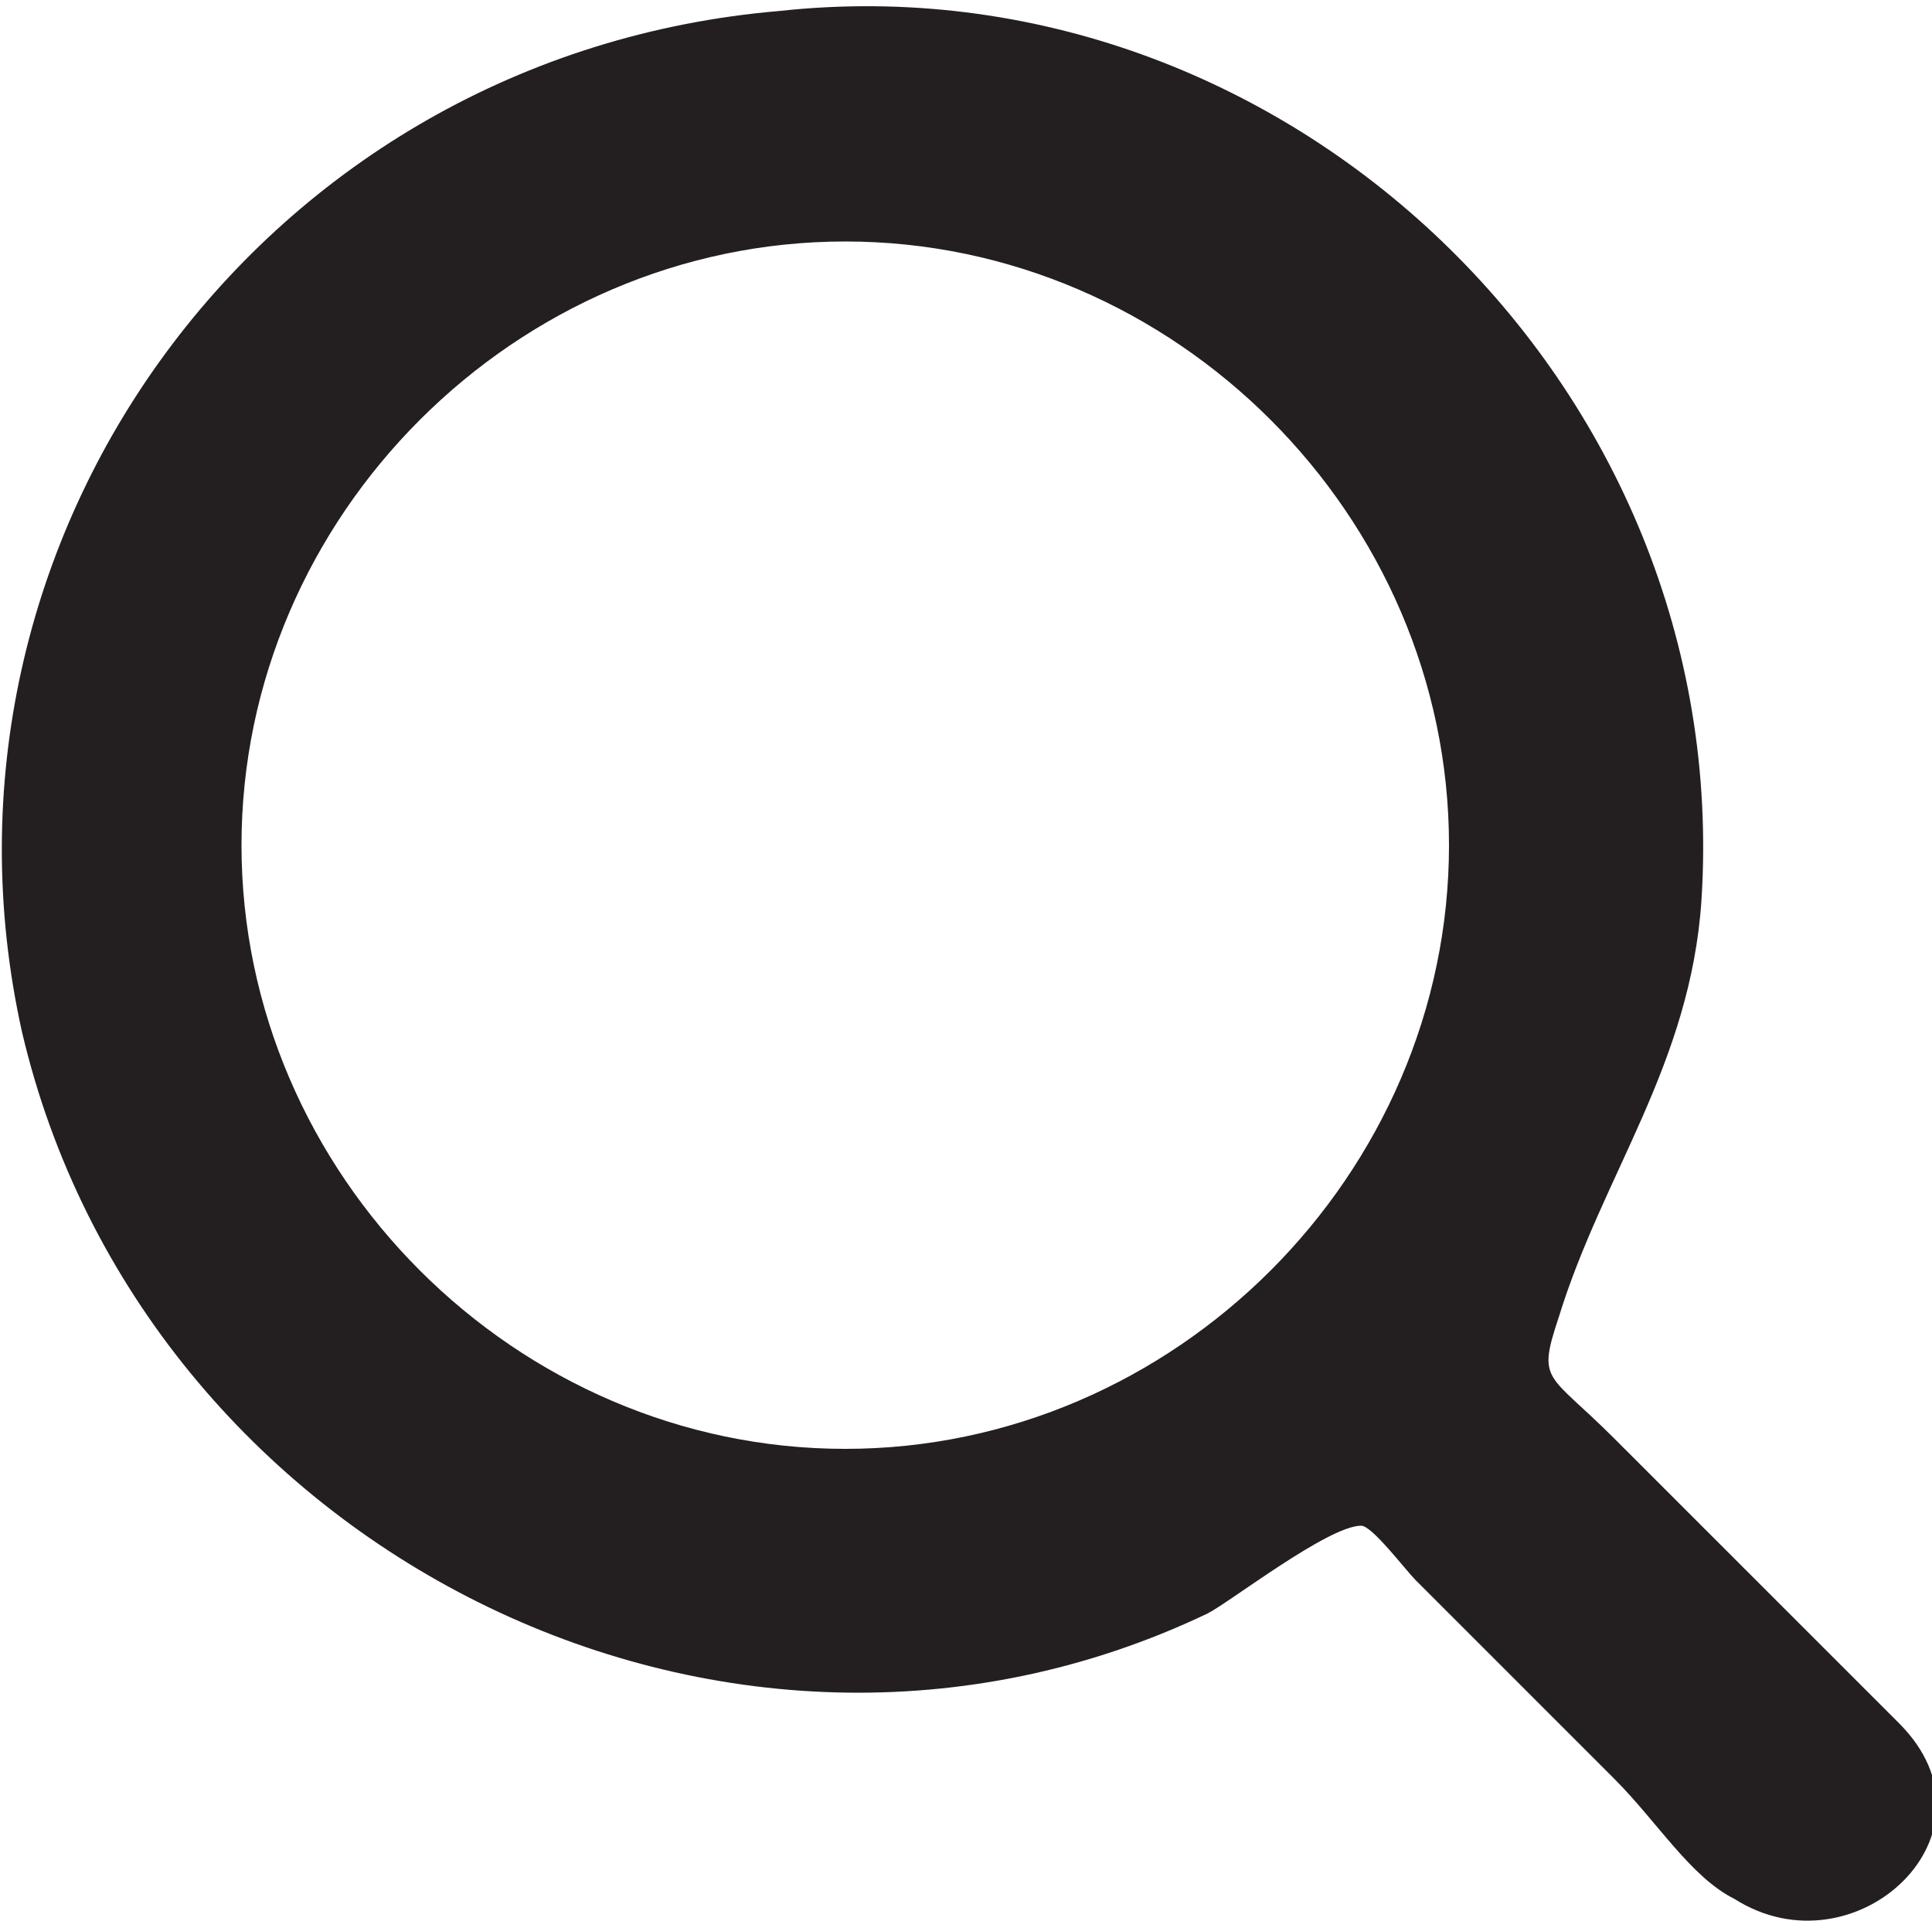
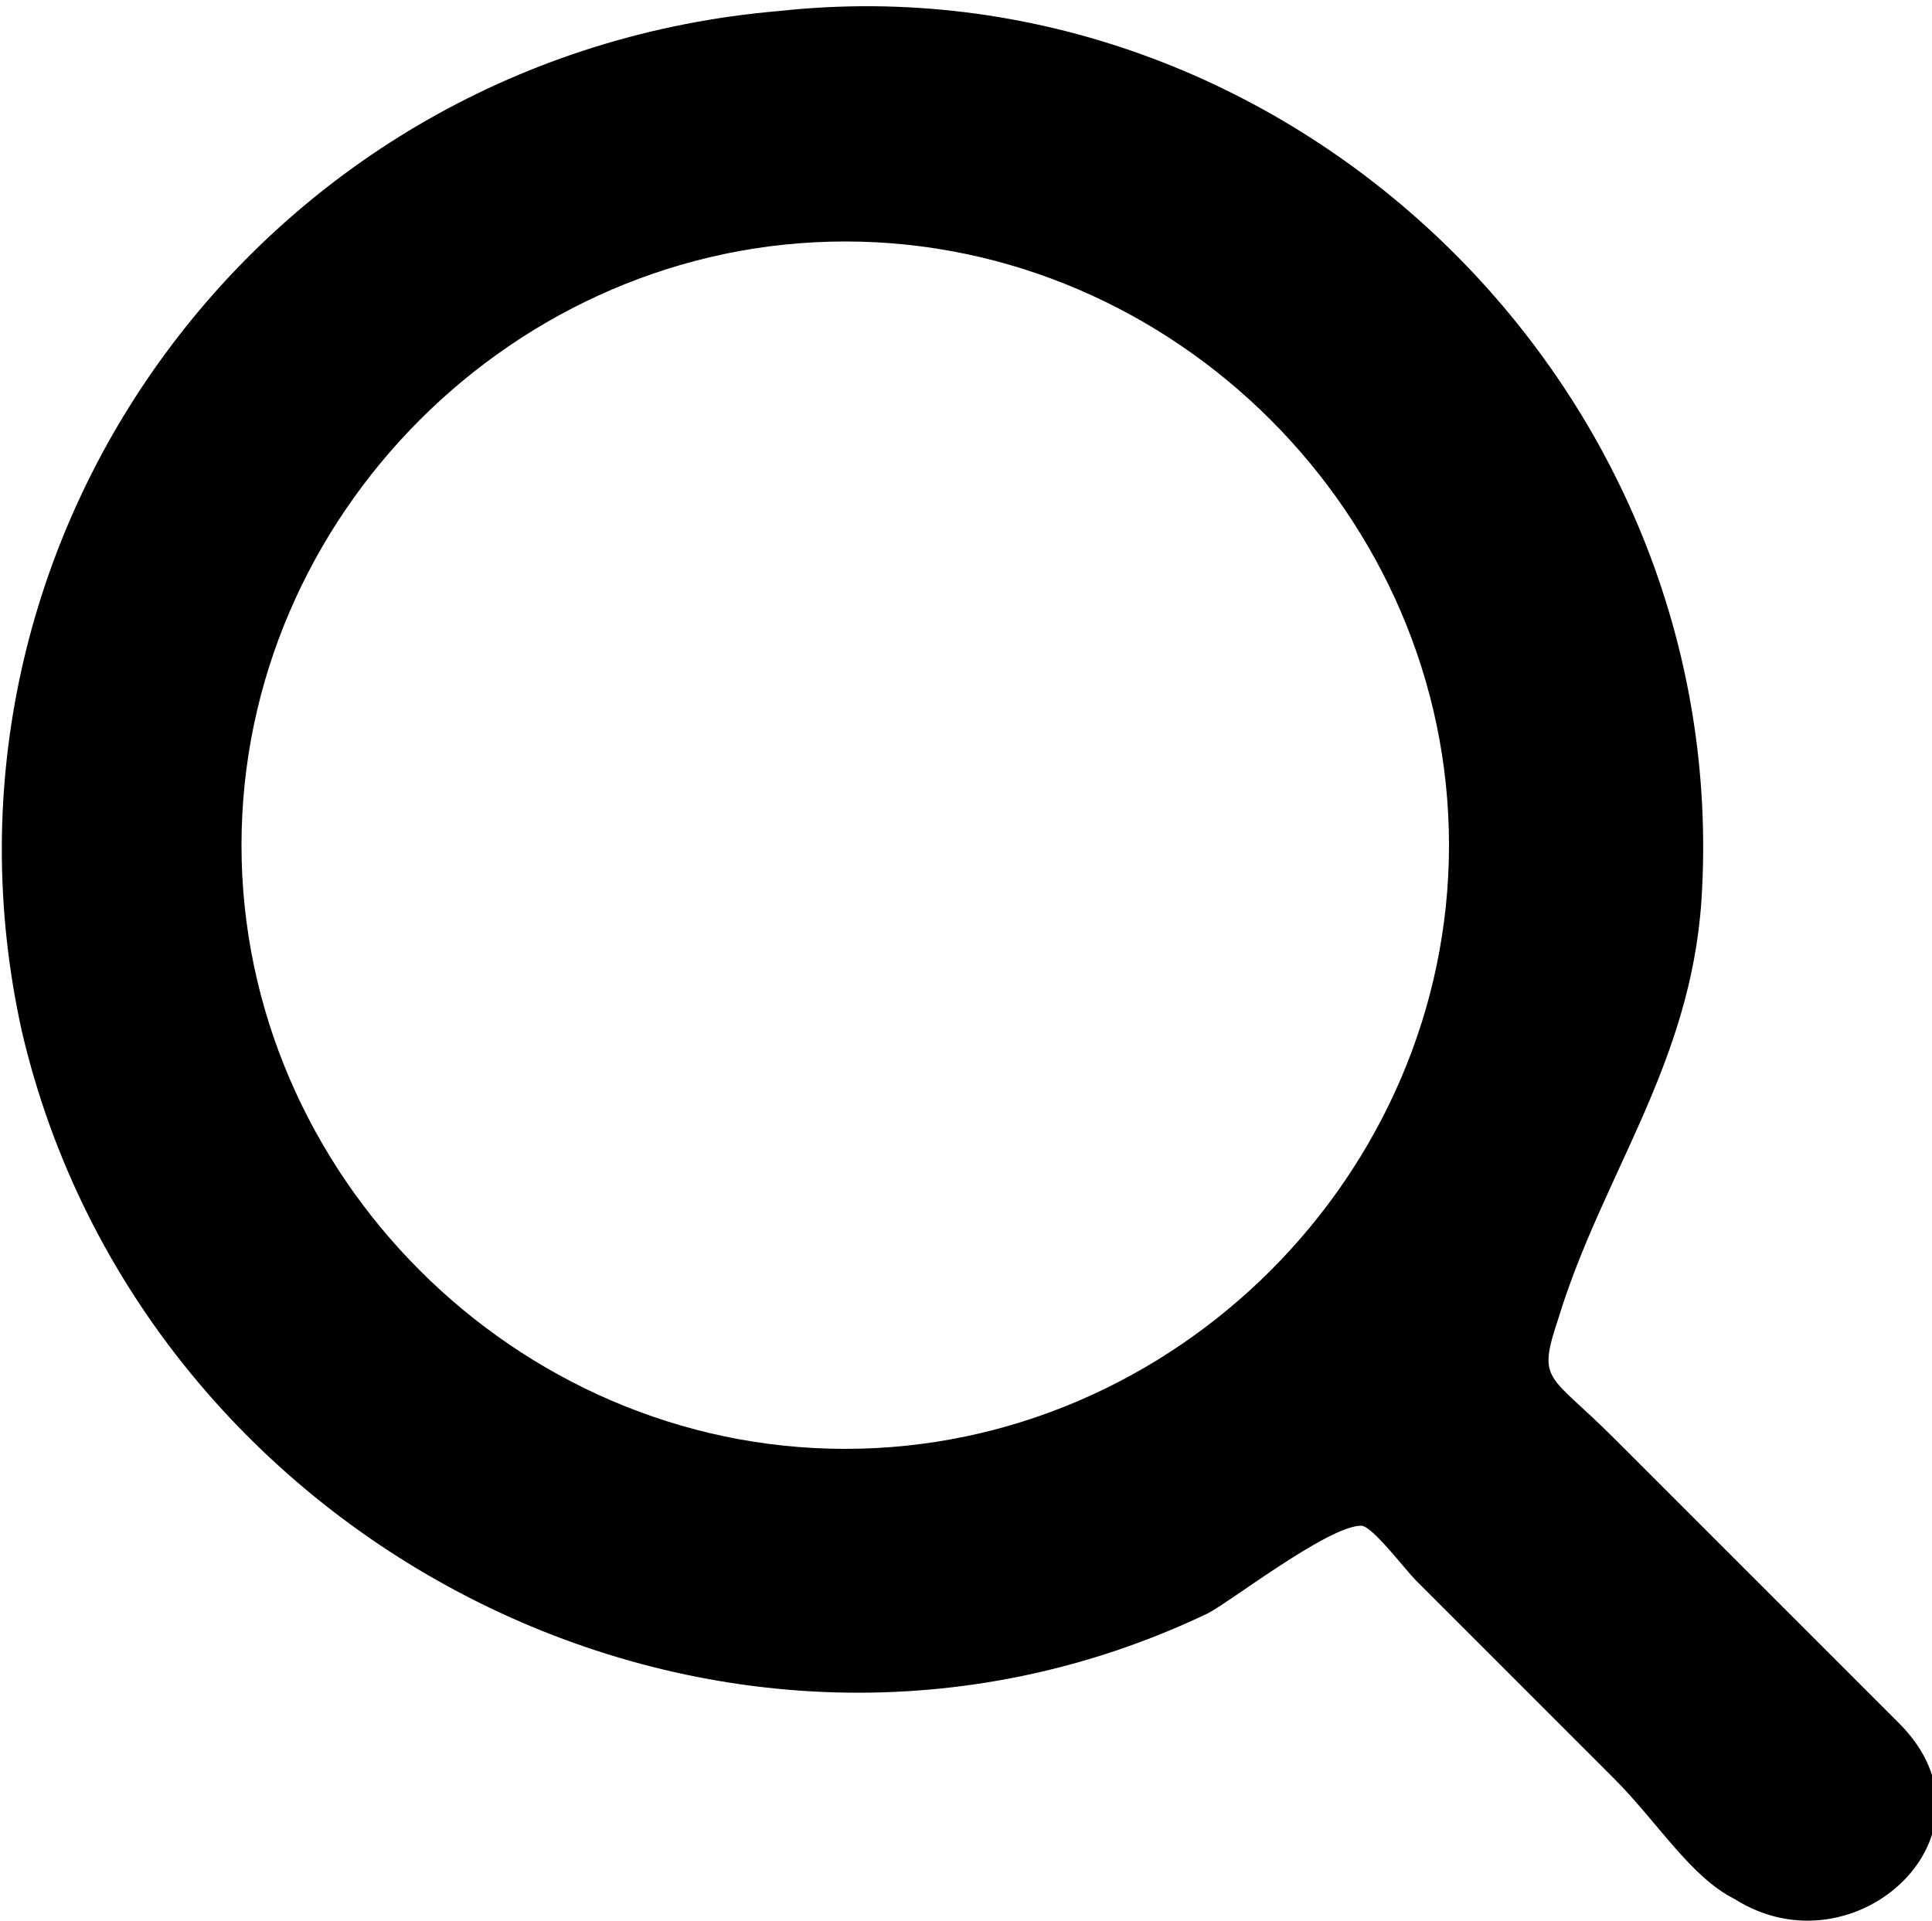
<svg xmlns="http://www.w3.org/2000/svg" version="1.1" id="Layer_1" x="0px" y="0px" viewBox="-0.8 -0.8 17.6 17.5" enable-background="new -0.8 -0.8 17.6 17.5" xml:space="preserve">
-   <path fill="#231F20" d="M16.5,14.9c-0.9-0.9-1.8-1.8-2.6-2.6c-0.6-0.6-0.7-0.5-0.5-1.1c0.4-1.3,1.2-2.3,1.3-3.8  c0.3-4.7-3.8-8.6-8.4-8.1C1.6-0.3-1.6,4.1-0.6,8.6c1.1,4.7,6.4,7.4,10.8,5.3c0.2-0.1,1.1-0.8,1.4-0.8c0.1,0,0.4,0.4,0.5,0.5  c0.6,0.6,1.2,1.2,1.8,1.8c0.4,0.4,0.7,0.9,1.1,1.1C16.1,17.2,17.5,15.9,16.5,14.9z M6.9,12.4c-3,0-5.5-2.5-5.5-5.5  c0-3,2.5-5.5,5.5-5.5c3,0,5.5,2.5,5.5,5.5C12.4,9.9,9.9,12.4,6.9,12.4z" />
+   <path d="M16.5,14.9c-0.9-0.9-1.8-1.8-2.6-2.6c-0.6-0.6-0.7-0.5-0.5-1.1c0.4-1.3,1.2-2.3,1.3-3.8  c0.3-4.7-3.8-8.6-8.4-8.1C1.6-0.3-1.6,4.1-0.6,8.6c1.1,4.7,6.4,7.4,10.8,5.3c0.2-0.1,1.1-0.8,1.4-0.8c0.1,0,0.4,0.4,0.5,0.5  c0.6,0.6,1.2,1.2,1.8,1.8c0.4,0.4,0.7,0.9,1.1,1.1C16.1,17.2,17.5,15.9,16.5,14.9z M6.9,12.4c-3,0-5.5-2.5-5.5-5.5  c0-3,2.5-5.5,5.5-5.5c3,0,5.5,2.5,5.5,5.5C12.4,9.9,9.9,12.4,6.9,12.4z" />
</svg>
